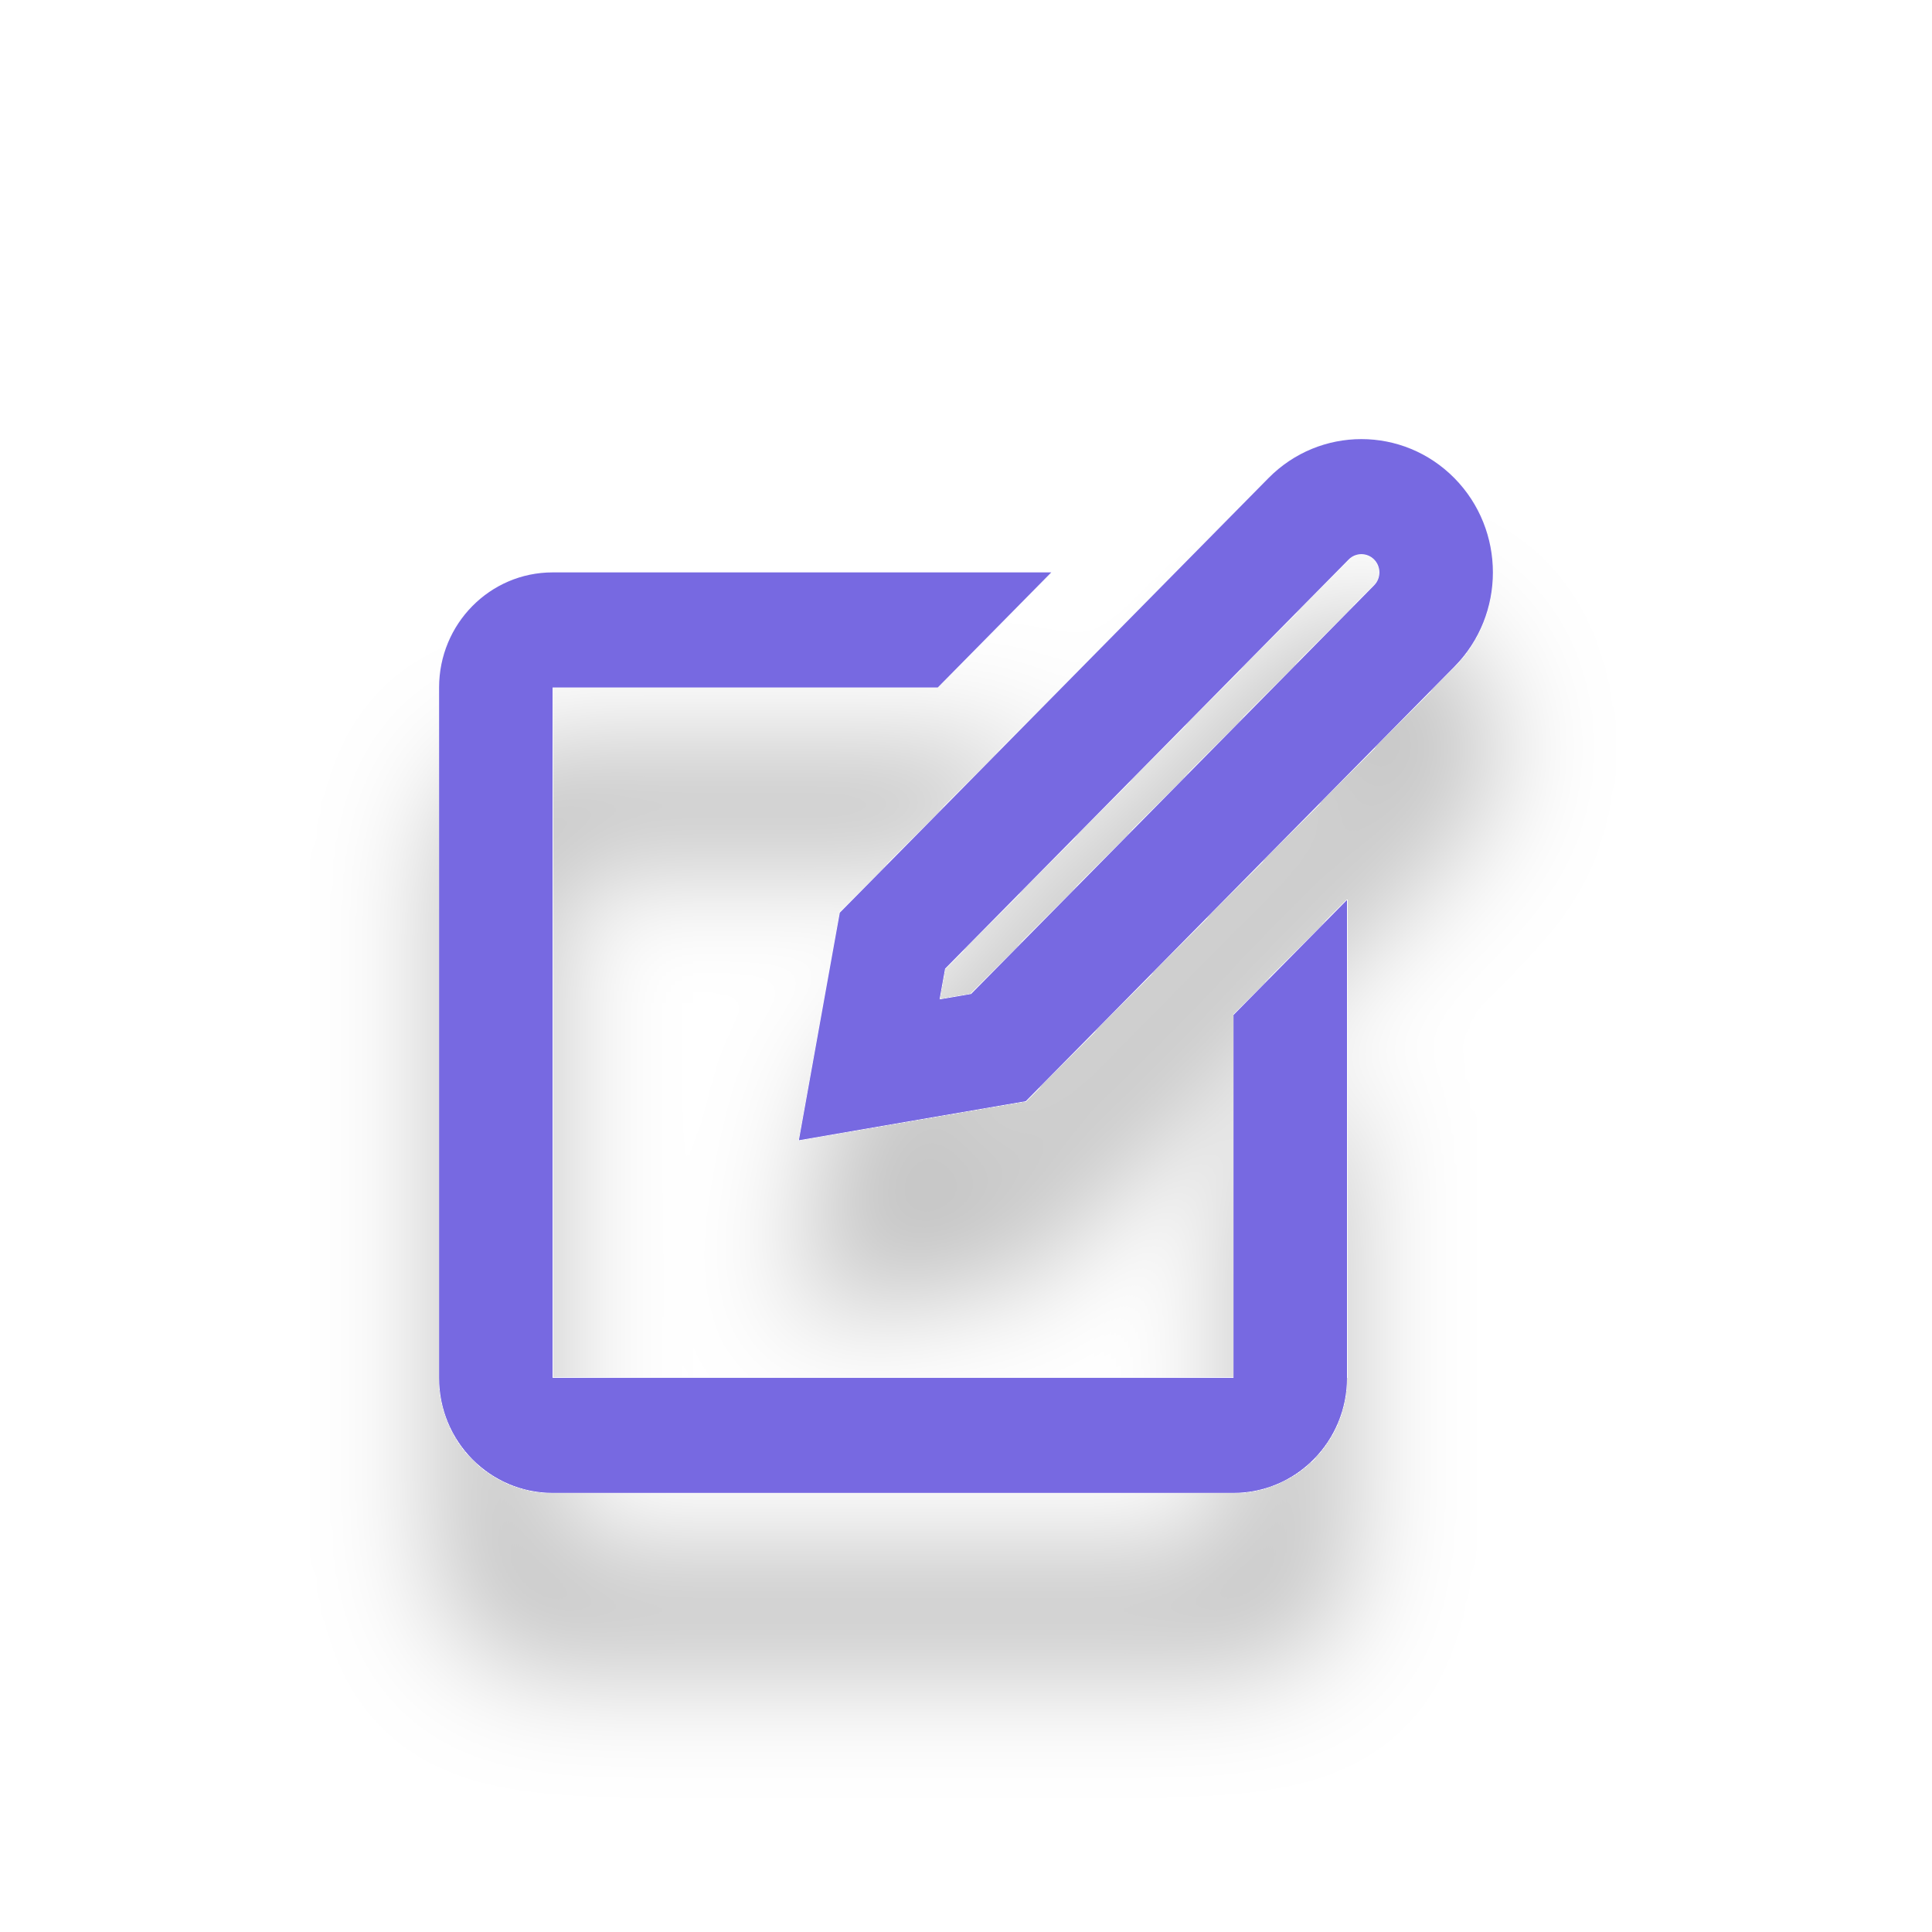
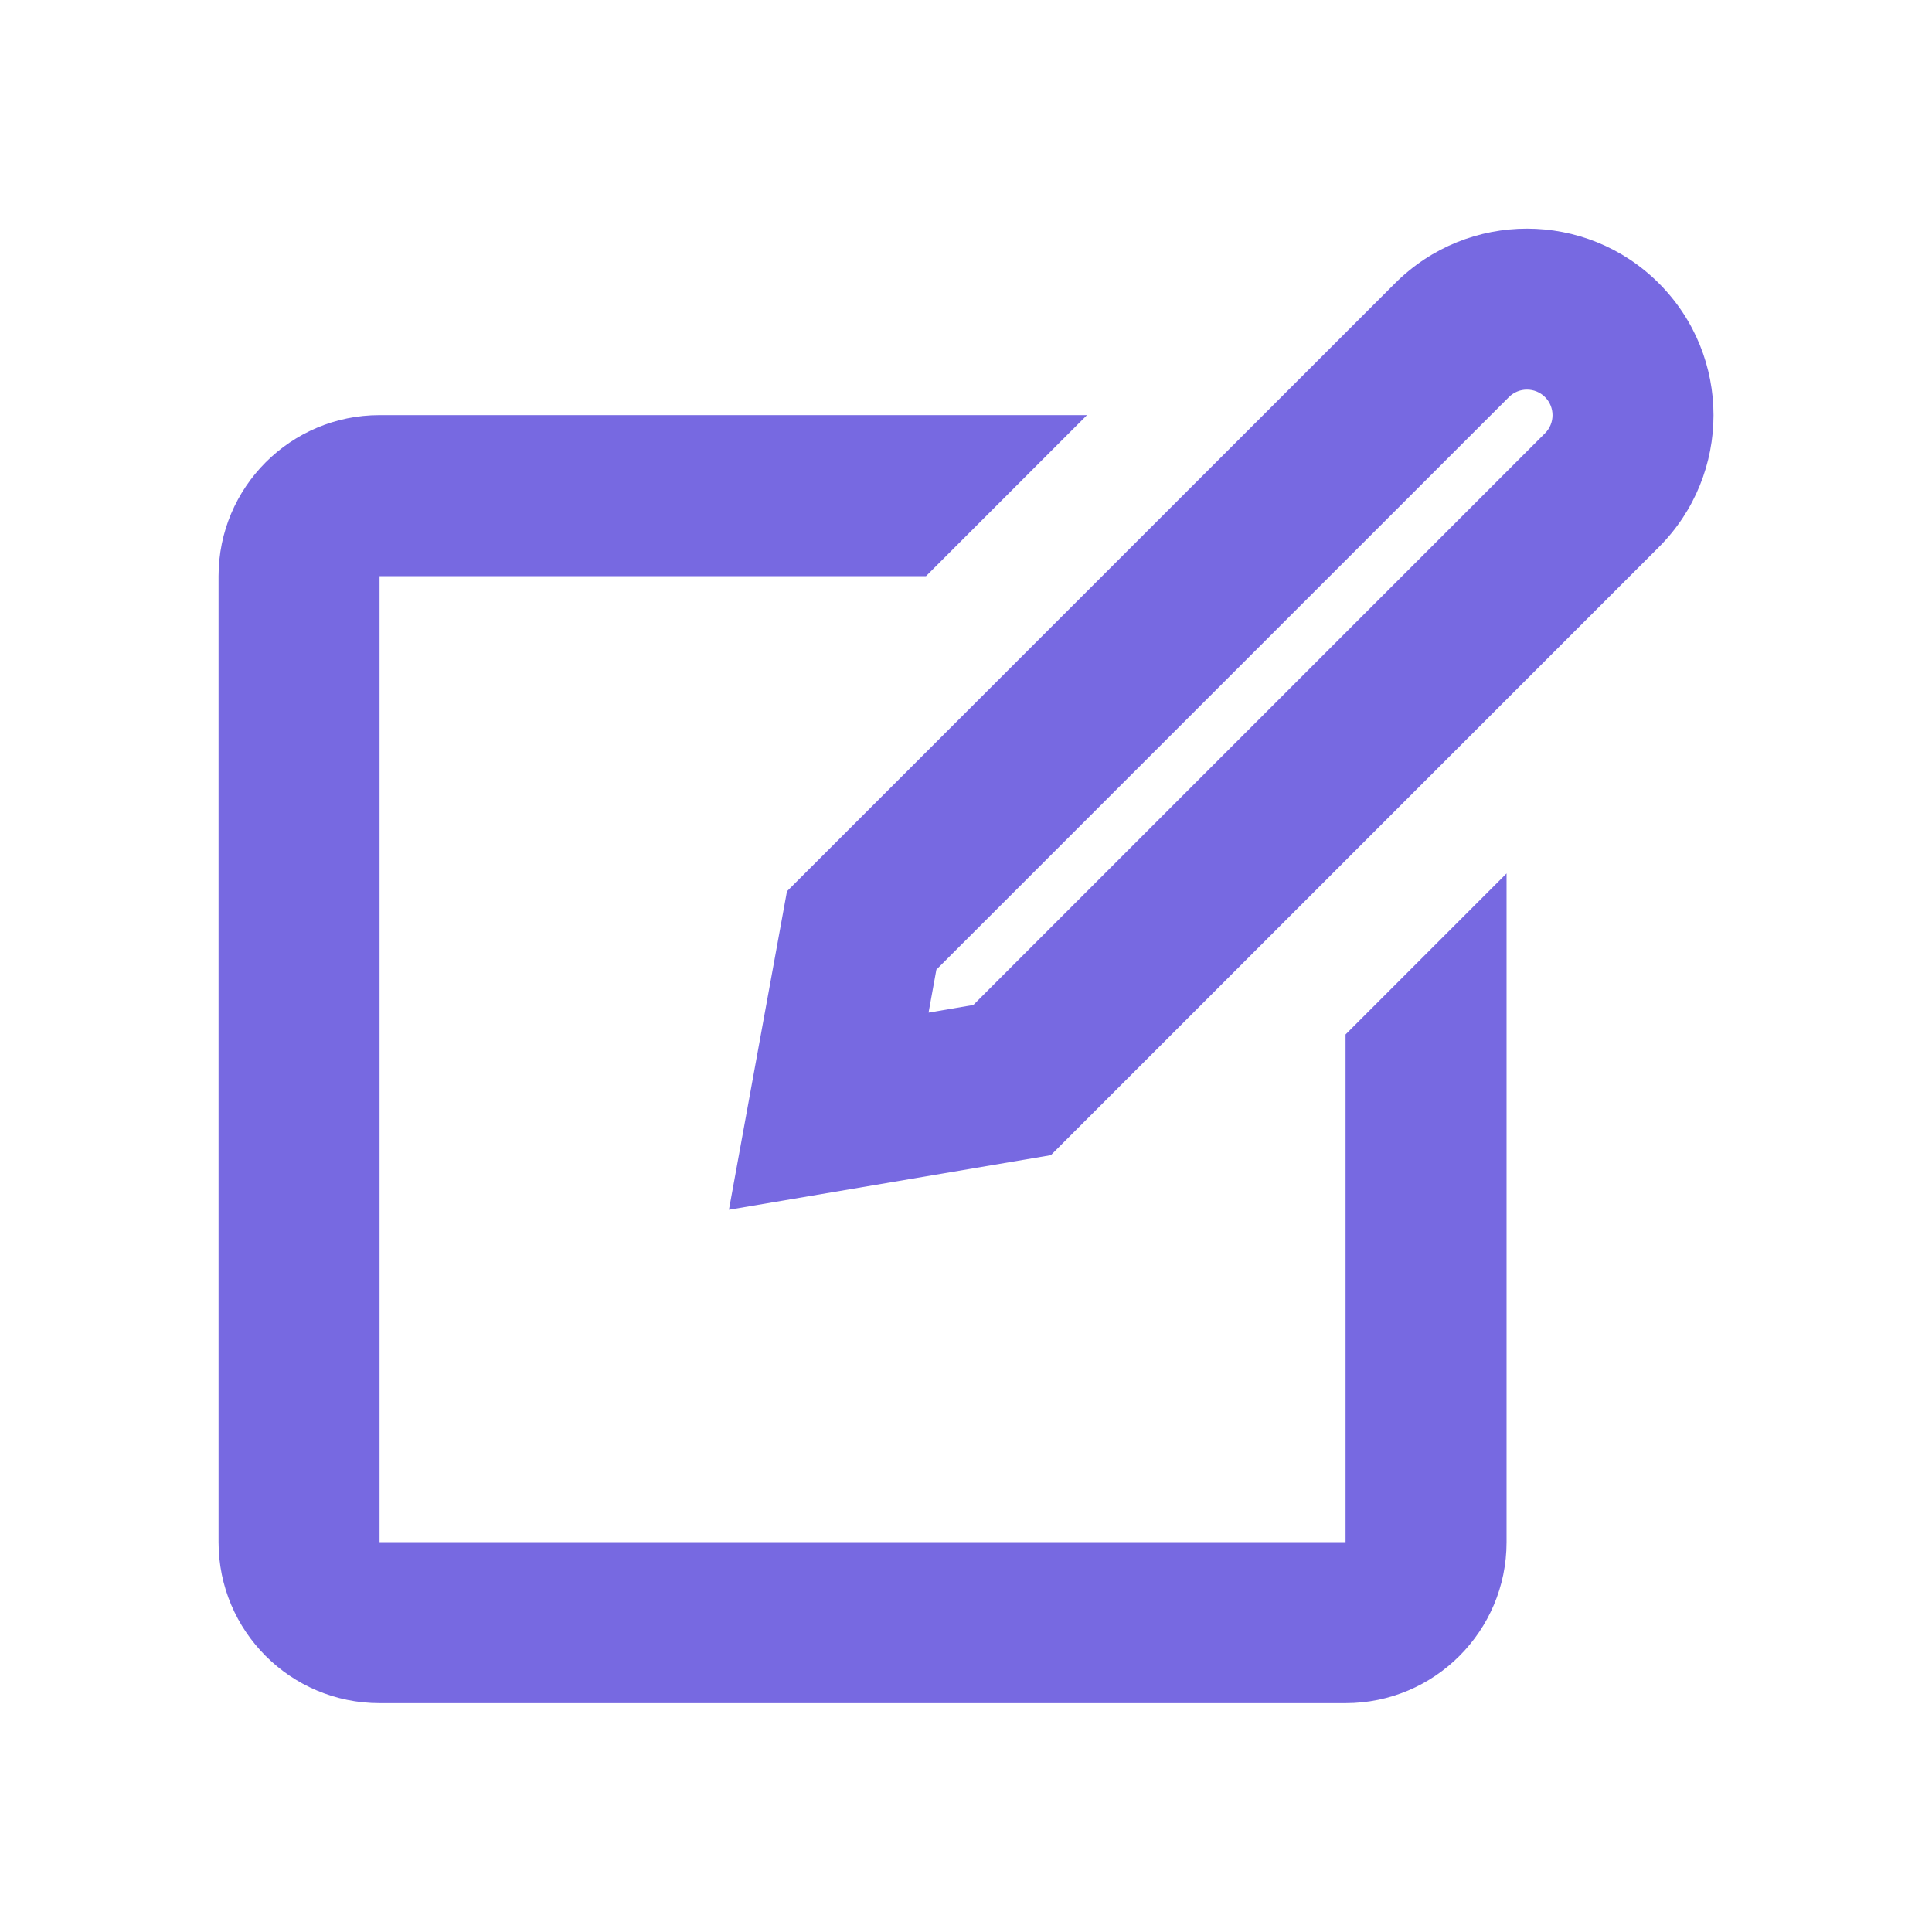
- <svg xmlns="http://www.w3.org/2000/svg" viewBox="0 0 44 44" width="44" height="44" fill="none" customFrame="#000000">
+ <svg xmlns="http://www.w3.org/2000/svg" viewBox="0 0 24 24" width="24" height="24" fill="none" customFrame="#000000">
  <defs>
-     <g id="pixso_custom_effect_0">
-       <effect x="0" y="4" visibility="visible" fill="rgb(0,0,0)" fill-opacity="0.25" effectType="dropShadow" stdDeviation="4" radius="0" />
-     </g>
-     <filter id="filter_0" width="44" height="44" x="0" y="0" filterUnits="userSpaceOnUse" customEffect="url(#pixso_custom_effect_0)" color-interpolation-filters="sRGB">
-       <feFlood flood-opacity="0" result="BackgroundImageFix" />
-       <feColorMatrix result="hardAlpha" in="SourceAlpha" type="matrix" values="0 0 0 0 0 0 0 0 0 0 0 0 0 0 0 0 0 0 127 0 " />
-       <feOffset dx="0" dy="4" in="hardAlpha" />
-       <feGaussianBlur stdDeviation="1.333" />
-       <feComposite k2="-1" k3="1" in2="hardAlpha" operator="out" />
-       <feColorMatrix type="matrix" values="0 0 0 0 0 0 0 0 0 0 0 0 0 0 0 0 0 0 0.25 0 " />
-       <feBlend result="effect_dropShadow_1" in2="BackgroundImageFix" mode="normal" />
-       <feBlend result="shape" in="SourceGraphic" in2="effect_dropShadow_1" mode="normal" />
-     </filter>
    <clipPath id="clipPath_0">
-       <rect width="44" height="44" x="0" y="0" fill="rgb(255,255,255)" />
-     </clipPath>
-     <clipPath id="clipPath_1">
-       <rect width="32" height="32" x="6" y="6" fill="rgb(255,255,255)" />
+       <rect width="24" height="24" x="0" y="0" fill="rgb(255,255,255)" />
    </clipPath>
  </defs>
-   <g filter="url(#filter_0)" customFrame="url(#clipPath_0)">
-     <rect id="Create" width="44" height="44" x="0" y="0" />
-     <g id="ic / 32 / create group channel" customFrame="url(#clipPath_1)">
-       <rect id="ic / 32 / create group channel" width="32" height="32" x="6" y="6" />
-       <path id="Vector" d="M33.123 15.183L23.361 25.08L18.194 25.969L19.126 20.786L28.888 10.889C30.057 9.704 31.953 9.704 33.123 10.889C34.292 12.075 34.292 13.998 33.123 15.183ZM31.295 13.33L22.116 22.637L21.398 22.76L21.524 22.061L30.715 12.742C30.875 12.58 31.135 12.58 31.295 12.742C31.455 12.905 31.455 13.168 31.295 13.33ZM23.942 13.036L12.585 13.036C11.157 13.036 10 14.21 10 15.657L10 31.38C10 32.827 11.157 34 12.585 34L28.092 34C29.52 34 30.677 32.827 30.677 31.38L30.677 20.495L28.092 23.115L28.092 31.38L12.585 31.38L12.585 15.657L21.357 15.657L23.942 13.036Z" fill="rgb(119,105,225)" fill-rule="evenodd" />
-       <path id="Vector" d="" fill="rgb(119,105,225)" fill-rule="nonzero" />
-     </g>
+   <rect id="Main icons App" width="24" height="24" x="0" y="0" fill="rgb(255,255,255)" fill-opacity="0" />
+   <g id="ic / 24 / Create new" customFrame="url(#clipPath_0)">
+     <rect id="ic / 24 / Create new" width="24" height="24" x="0" y="0" />
+     <path id="Vector" d="M20.607 6.796L13.054 14.35L9.055 15.028L9.776 11.072L17.33 3.519C18.235 2.614 19.702 2.614 20.607 3.519C21.512 4.424 21.512 5.891 20.607 6.796ZM19.193 5.382L12.091 12.484L11.535 12.579L11.632 12.045L18.744 4.933C18.868 4.809 19.069 4.809 19.193 4.933C19.317 5.057 19.317 5.258 19.193 5.382ZM13.503 5.157L4.715 5.157C3.61 5.157 2.715 6.053 2.715 7.157L2.715 19.157C2.715 20.262 3.61 21.157 4.715 21.157L16.715 21.157C17.819 21.157 18.715 20.262 18.715 19.157L18.715 10.85L16.715 12.85L16.715 19.157L4.715 19.157L4.715 7.157L11.503 7.157L13.503 5.157Z" fill="rgb(119,105,225)" fill-rule="evenodd" />
+     <path id="Vector" d="" fill="rgb(28,28,30)" fill-rule="nonzero" />
  </g>
</svg>
